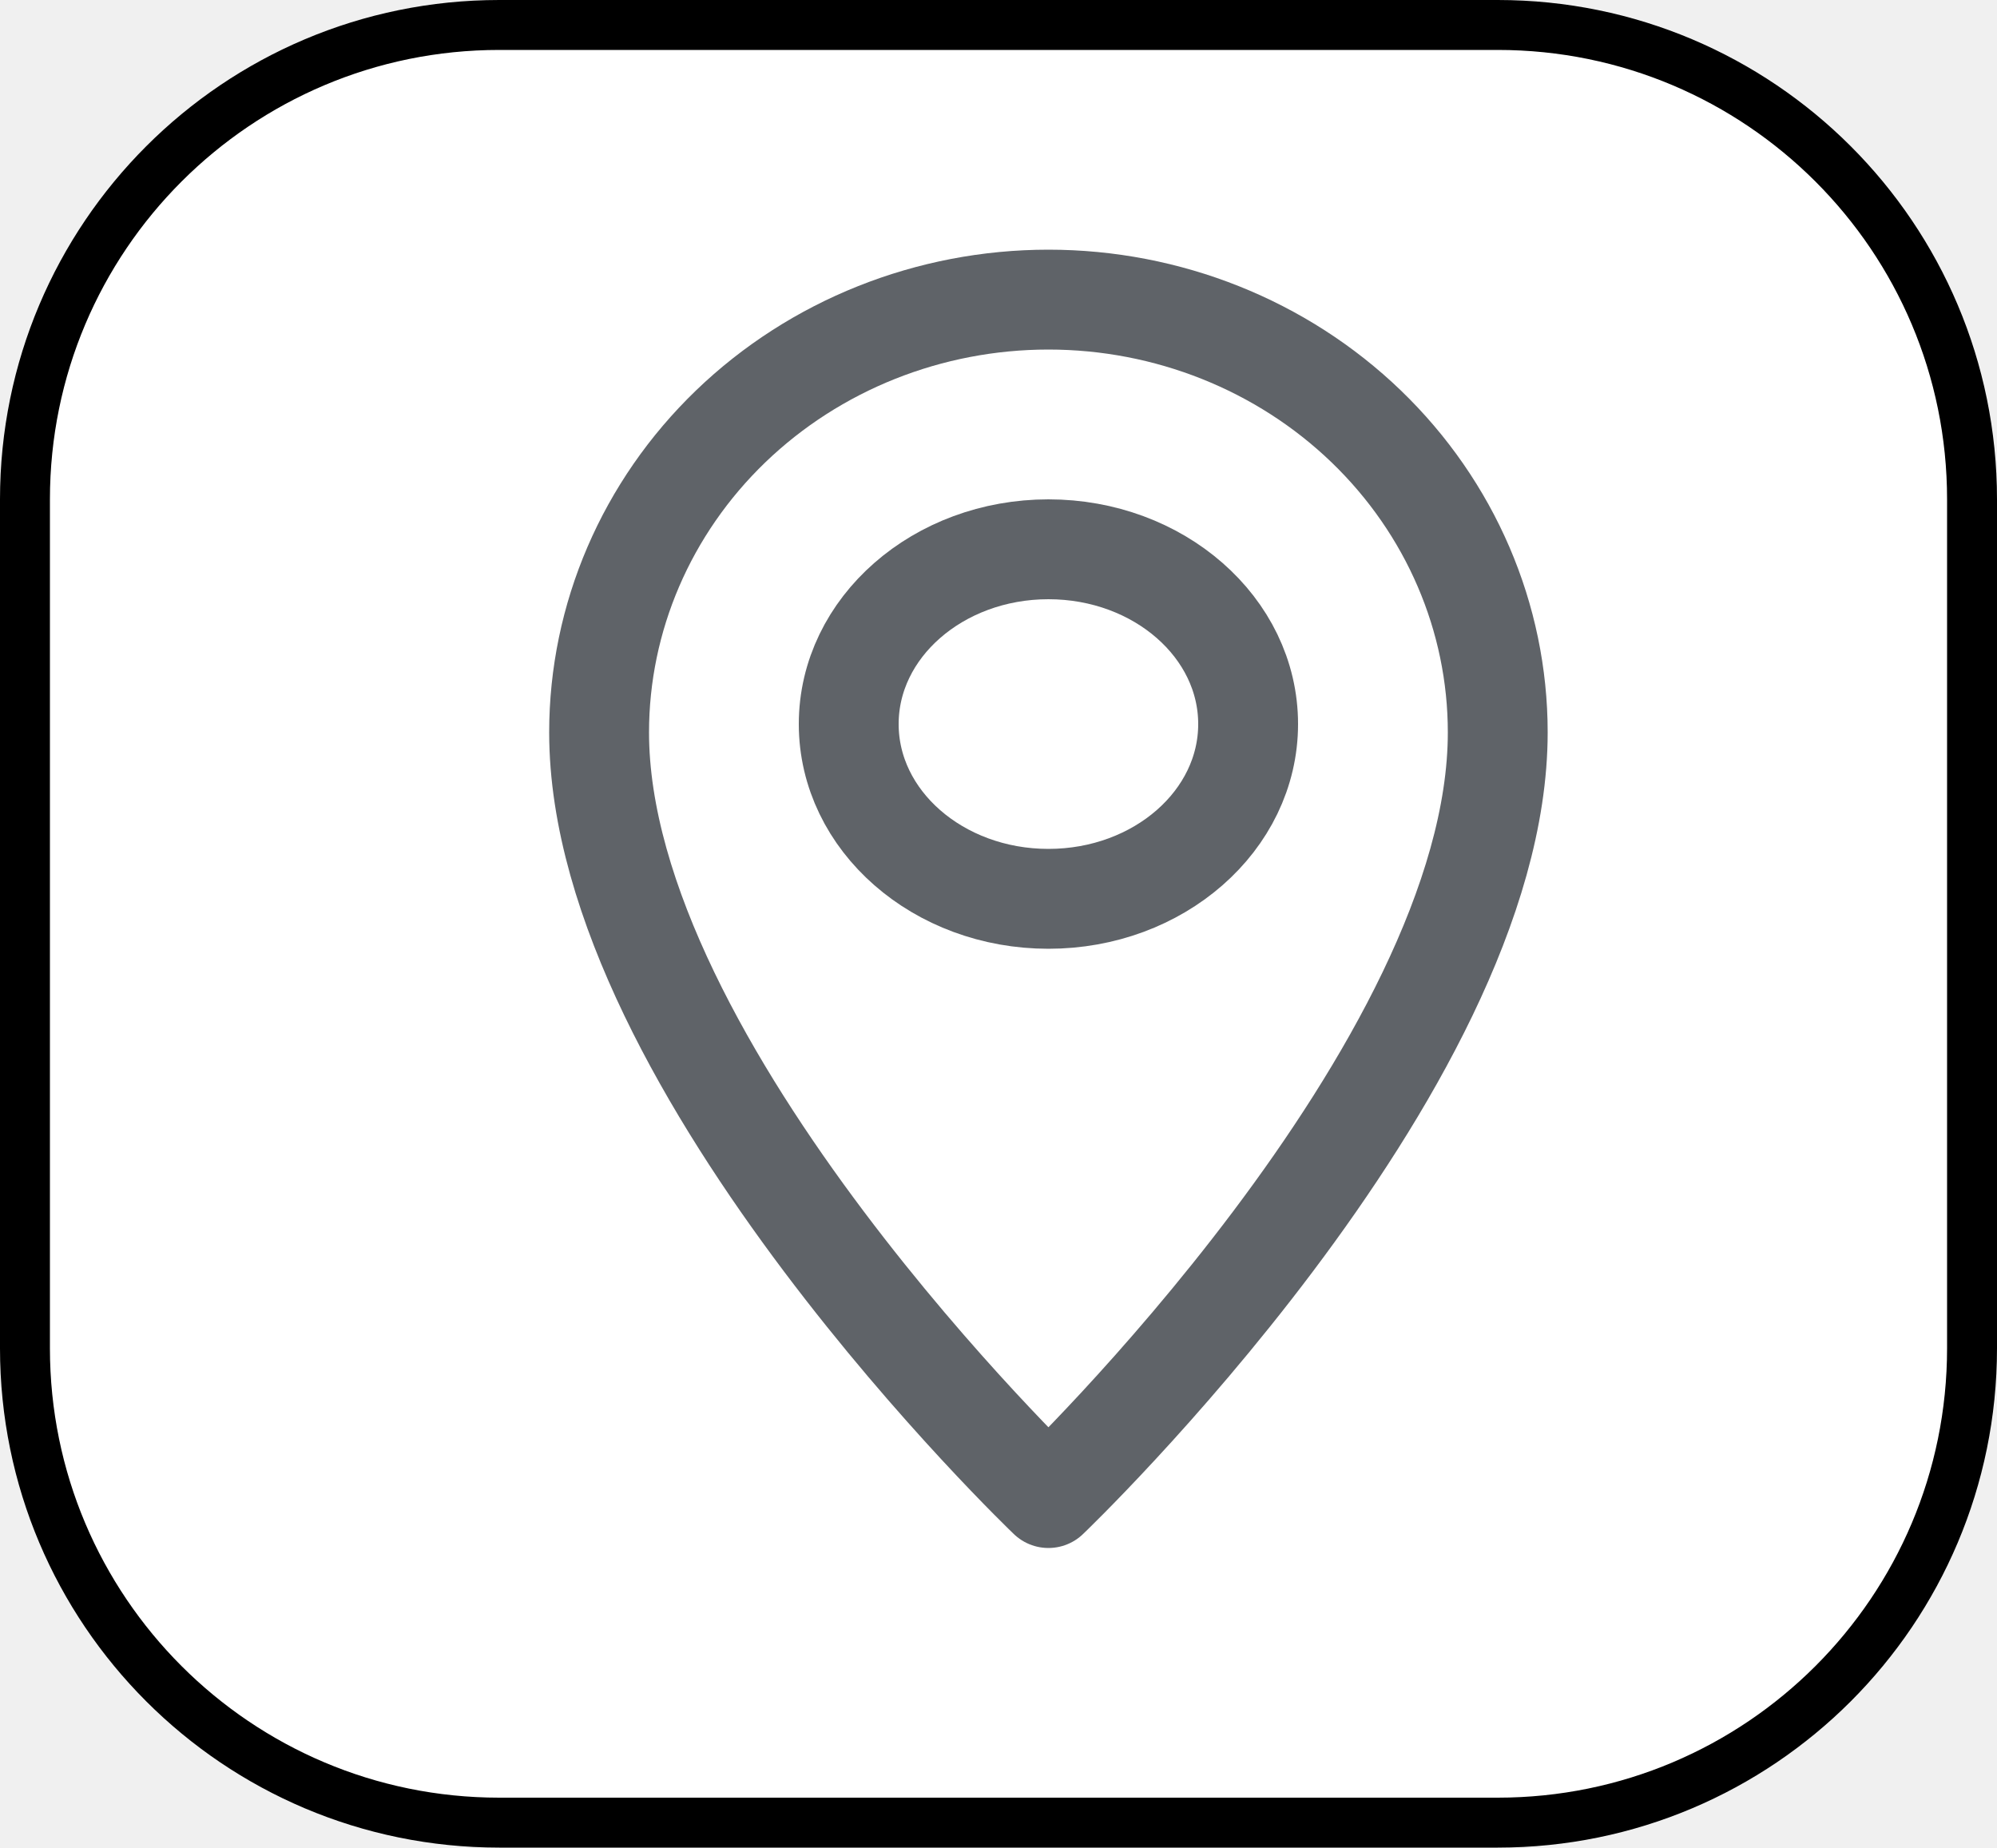
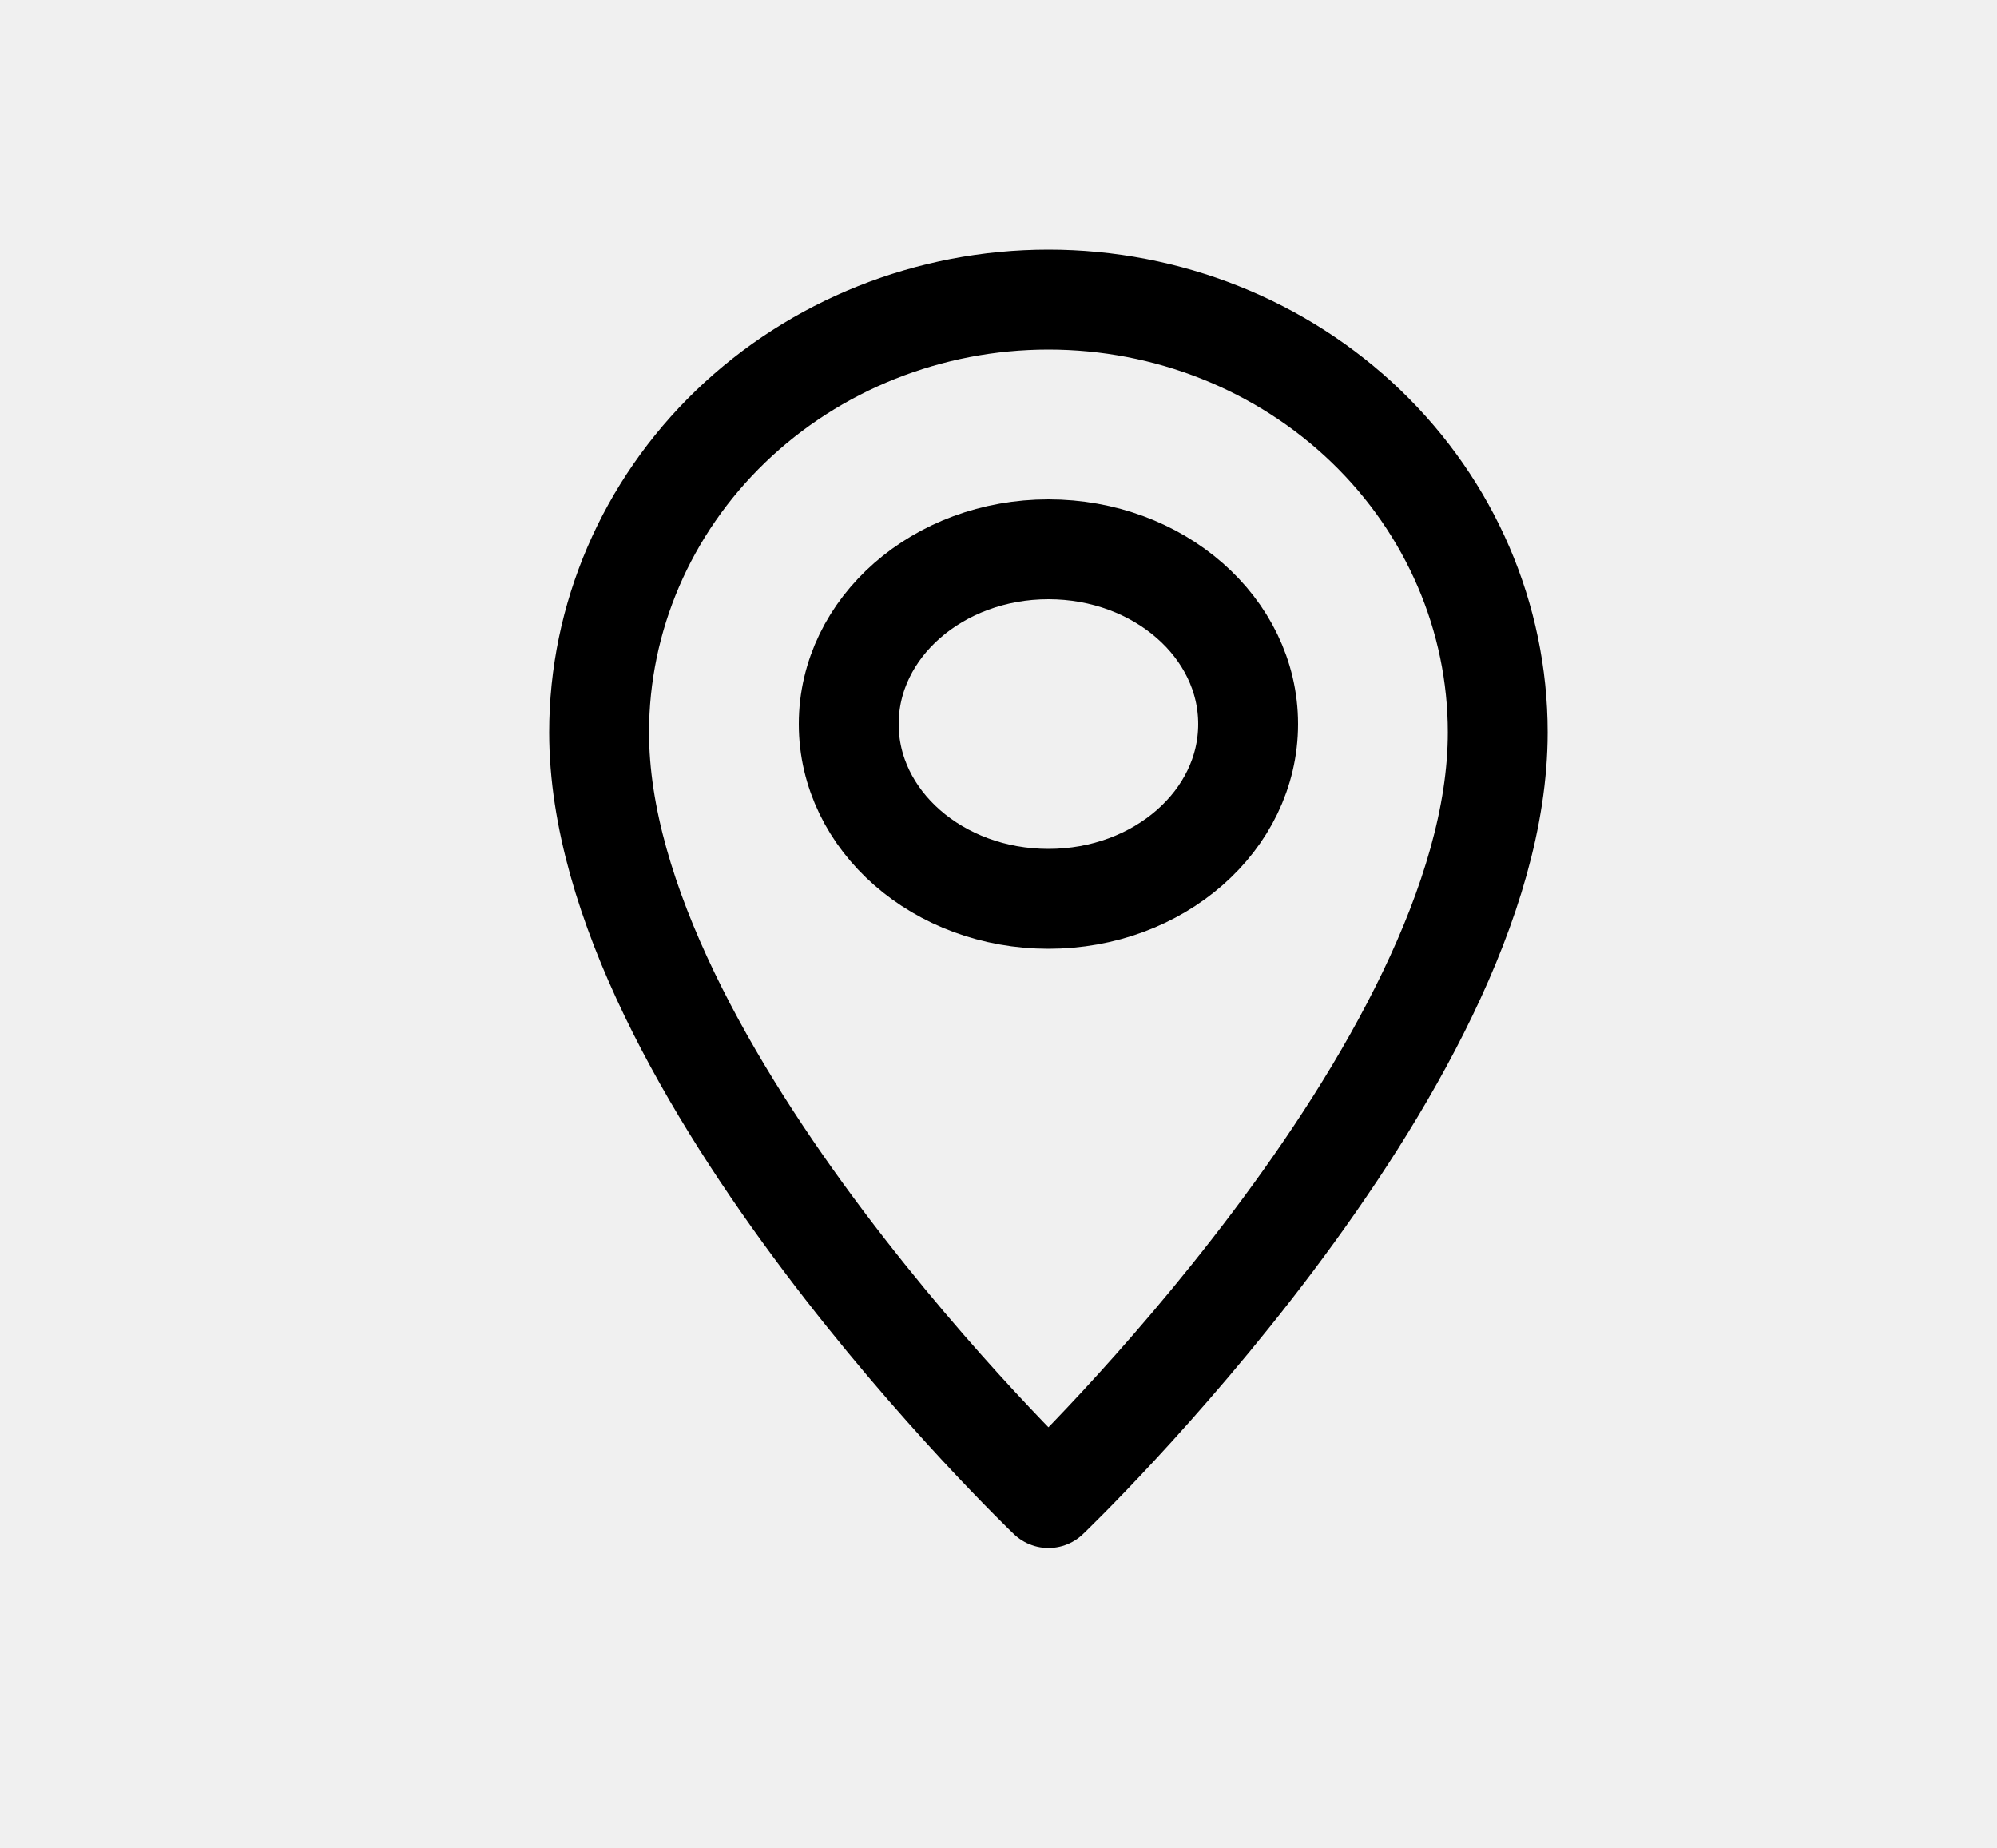
<svg xmlns="http://www.w3.org/2000/svg" width="40" height="37" viewBox="0 0 40 37" fill="none">
-   <rect x="0.5" y="0.5" width="39" height="36" rx="9.5" fill="white" stroke="black" />
-   <path d="M21 30C21 30 30 21.4 30 14.667C30 12.368 29.052 10.164 27.364 8.538C25.676 6.913 23.387 6 21 6C18.613 6 16.324 6.913 14.636 8.538C12.948 10.164 12 12.368 12 14.667C12 21.4 21 30 21 30Z" stroke="#5F6368" stroke-width="2" stroke-linecap="round" stroke-linejoin="round" />
-   <path d="M21 18C23.209 18 25 16.433 25 14.5C25 12.567 23.209 11 21 11C18.791 11 17 12.567 17 14.5C17 16.433 18.791 18 21 18Z" stroke="#5F6368" stroke-width="2" />
+   <path d="M21 30C21 30 30 21.4 30 14.667C30 12.368 29.052 10.164 27.364 8.538C25.676 6.913 23.387 6 21 6C18.613 6 16.324 6.913 14.636 8.538C12.948 10.164 12 12.368 12 14.667C12 21.4 21 30 21 30Z" stroke="currentColor" stroke-width="2" stroke-linecap="round" stroke-linejoin="round" />
+   <path d="M21 18C23.209 18 25 16.433 25 14.5C25 12.567 23.209 11 21 11C18.791 11 17 12.567 17 14.5C17 16.433 18.791 18 21 18Z" stroke="currentColor" stroke-width="2" />
</svg>
